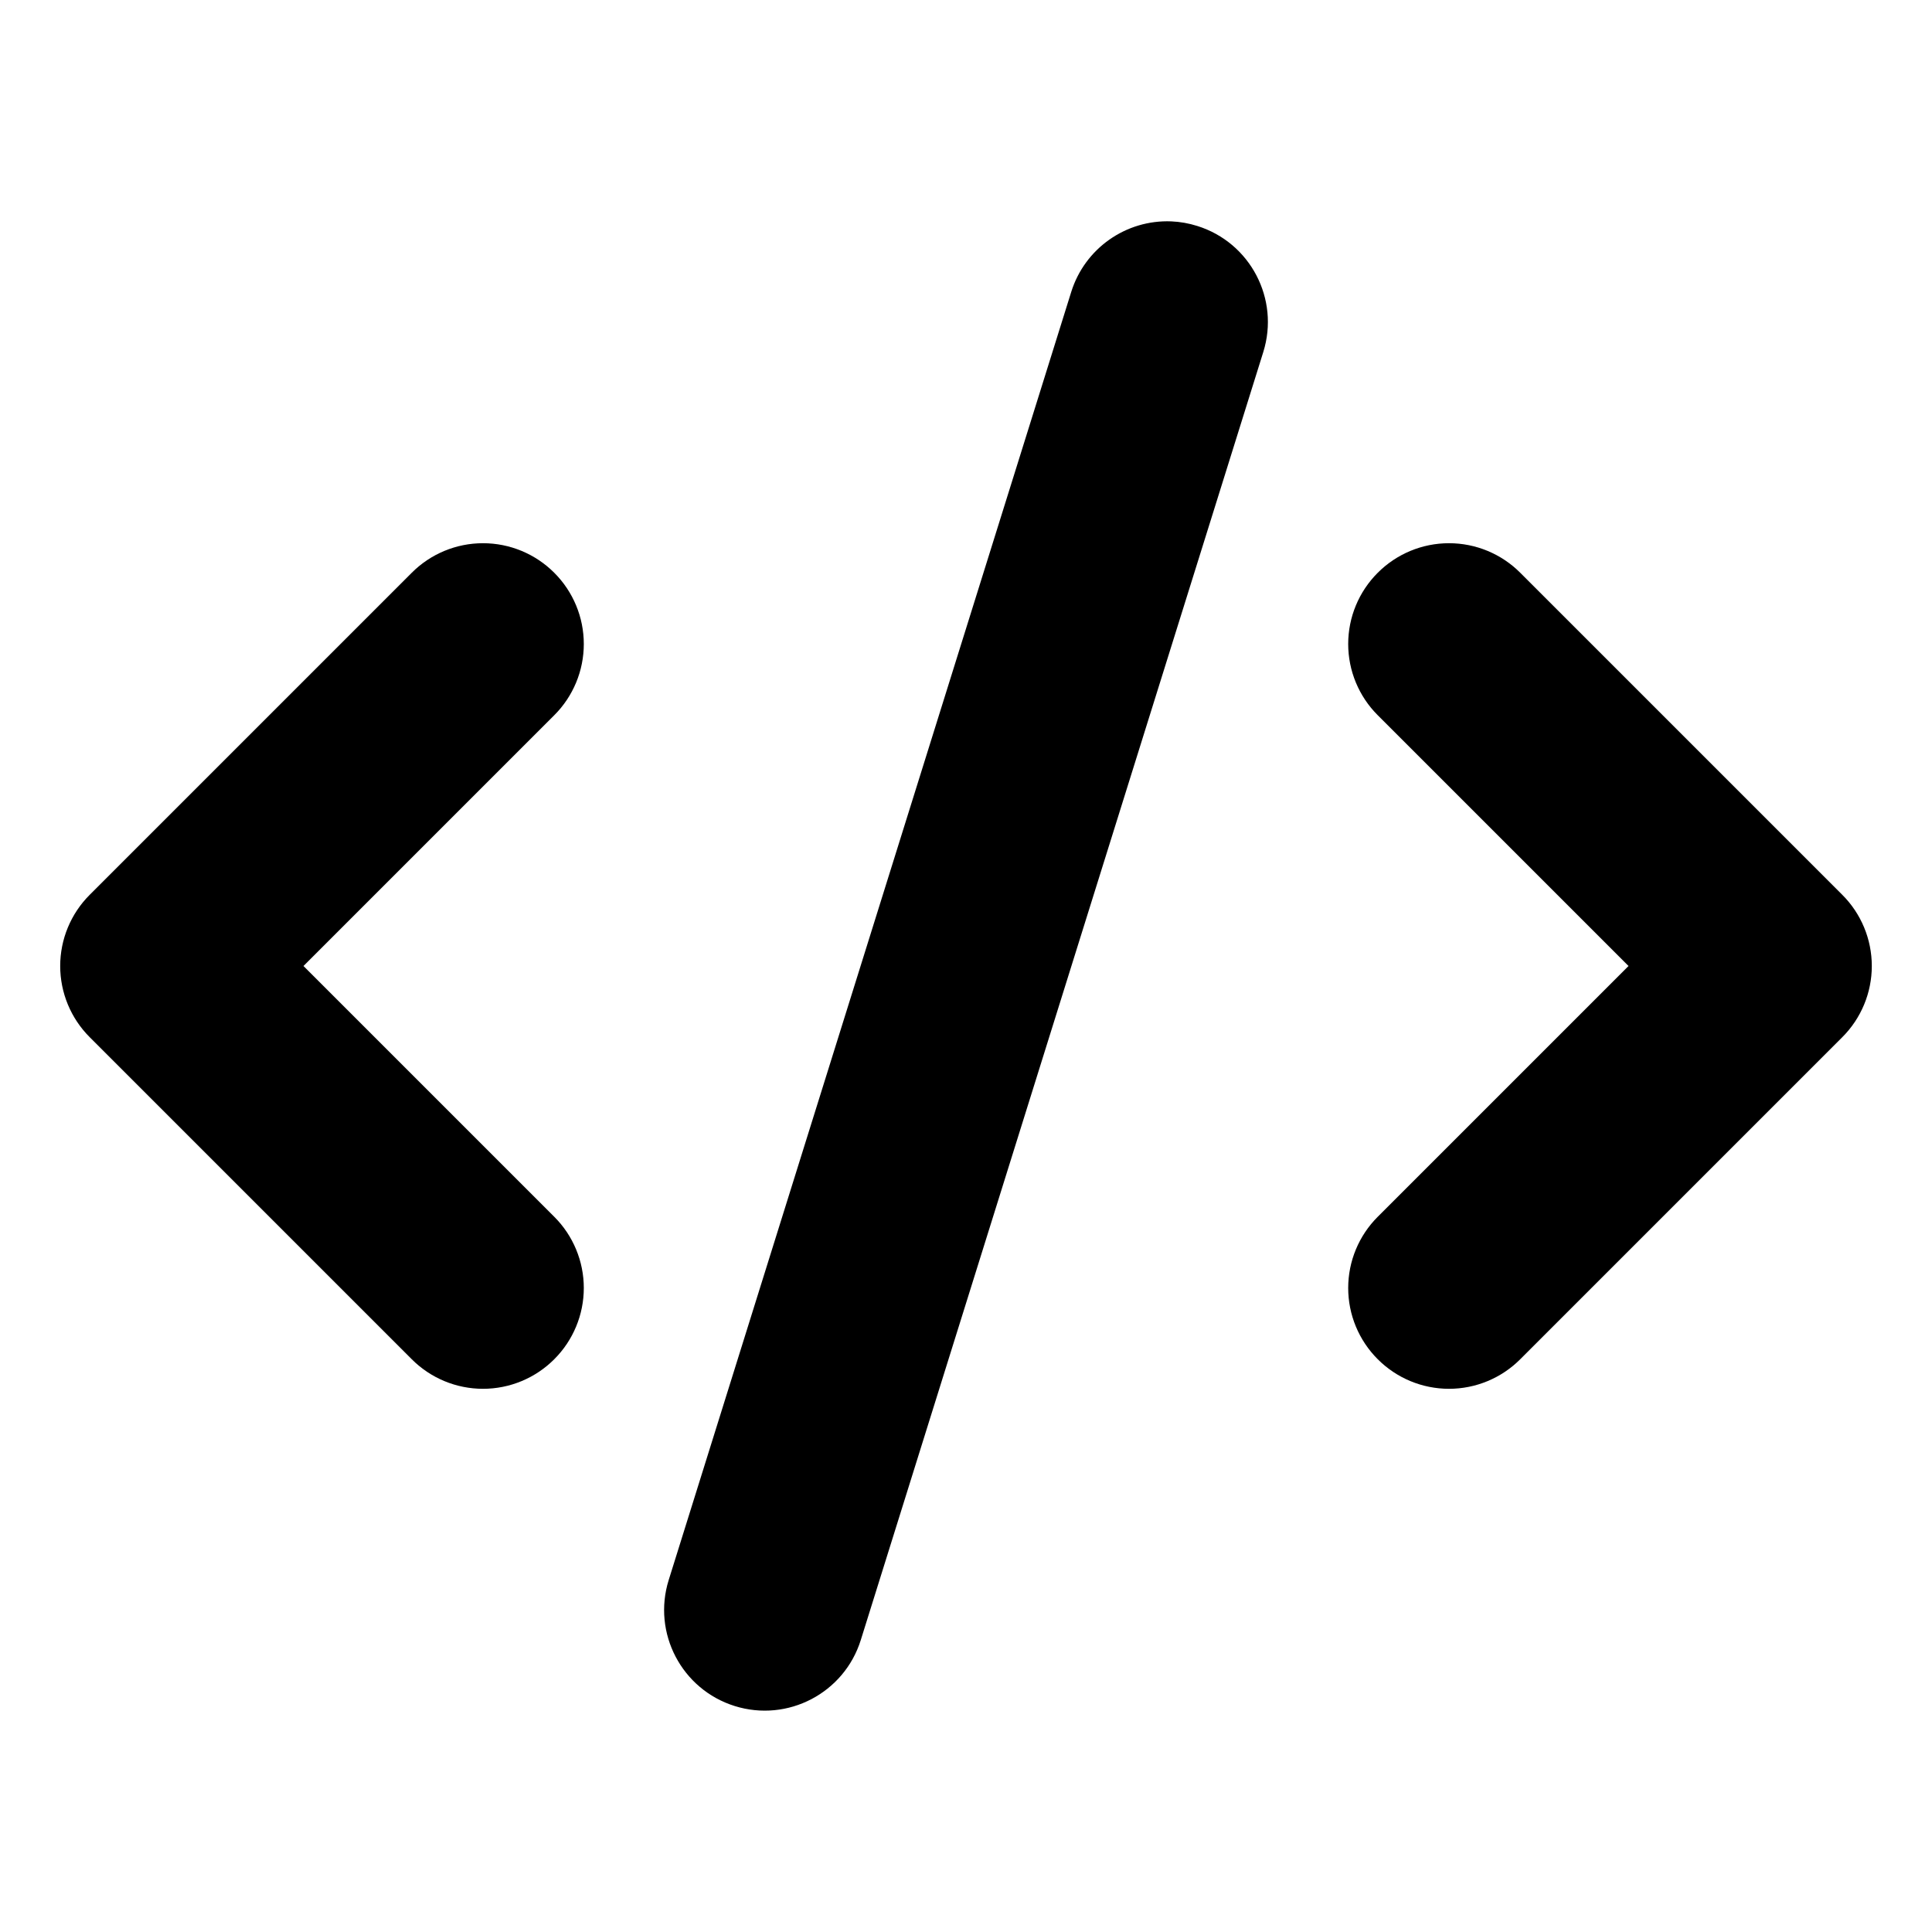
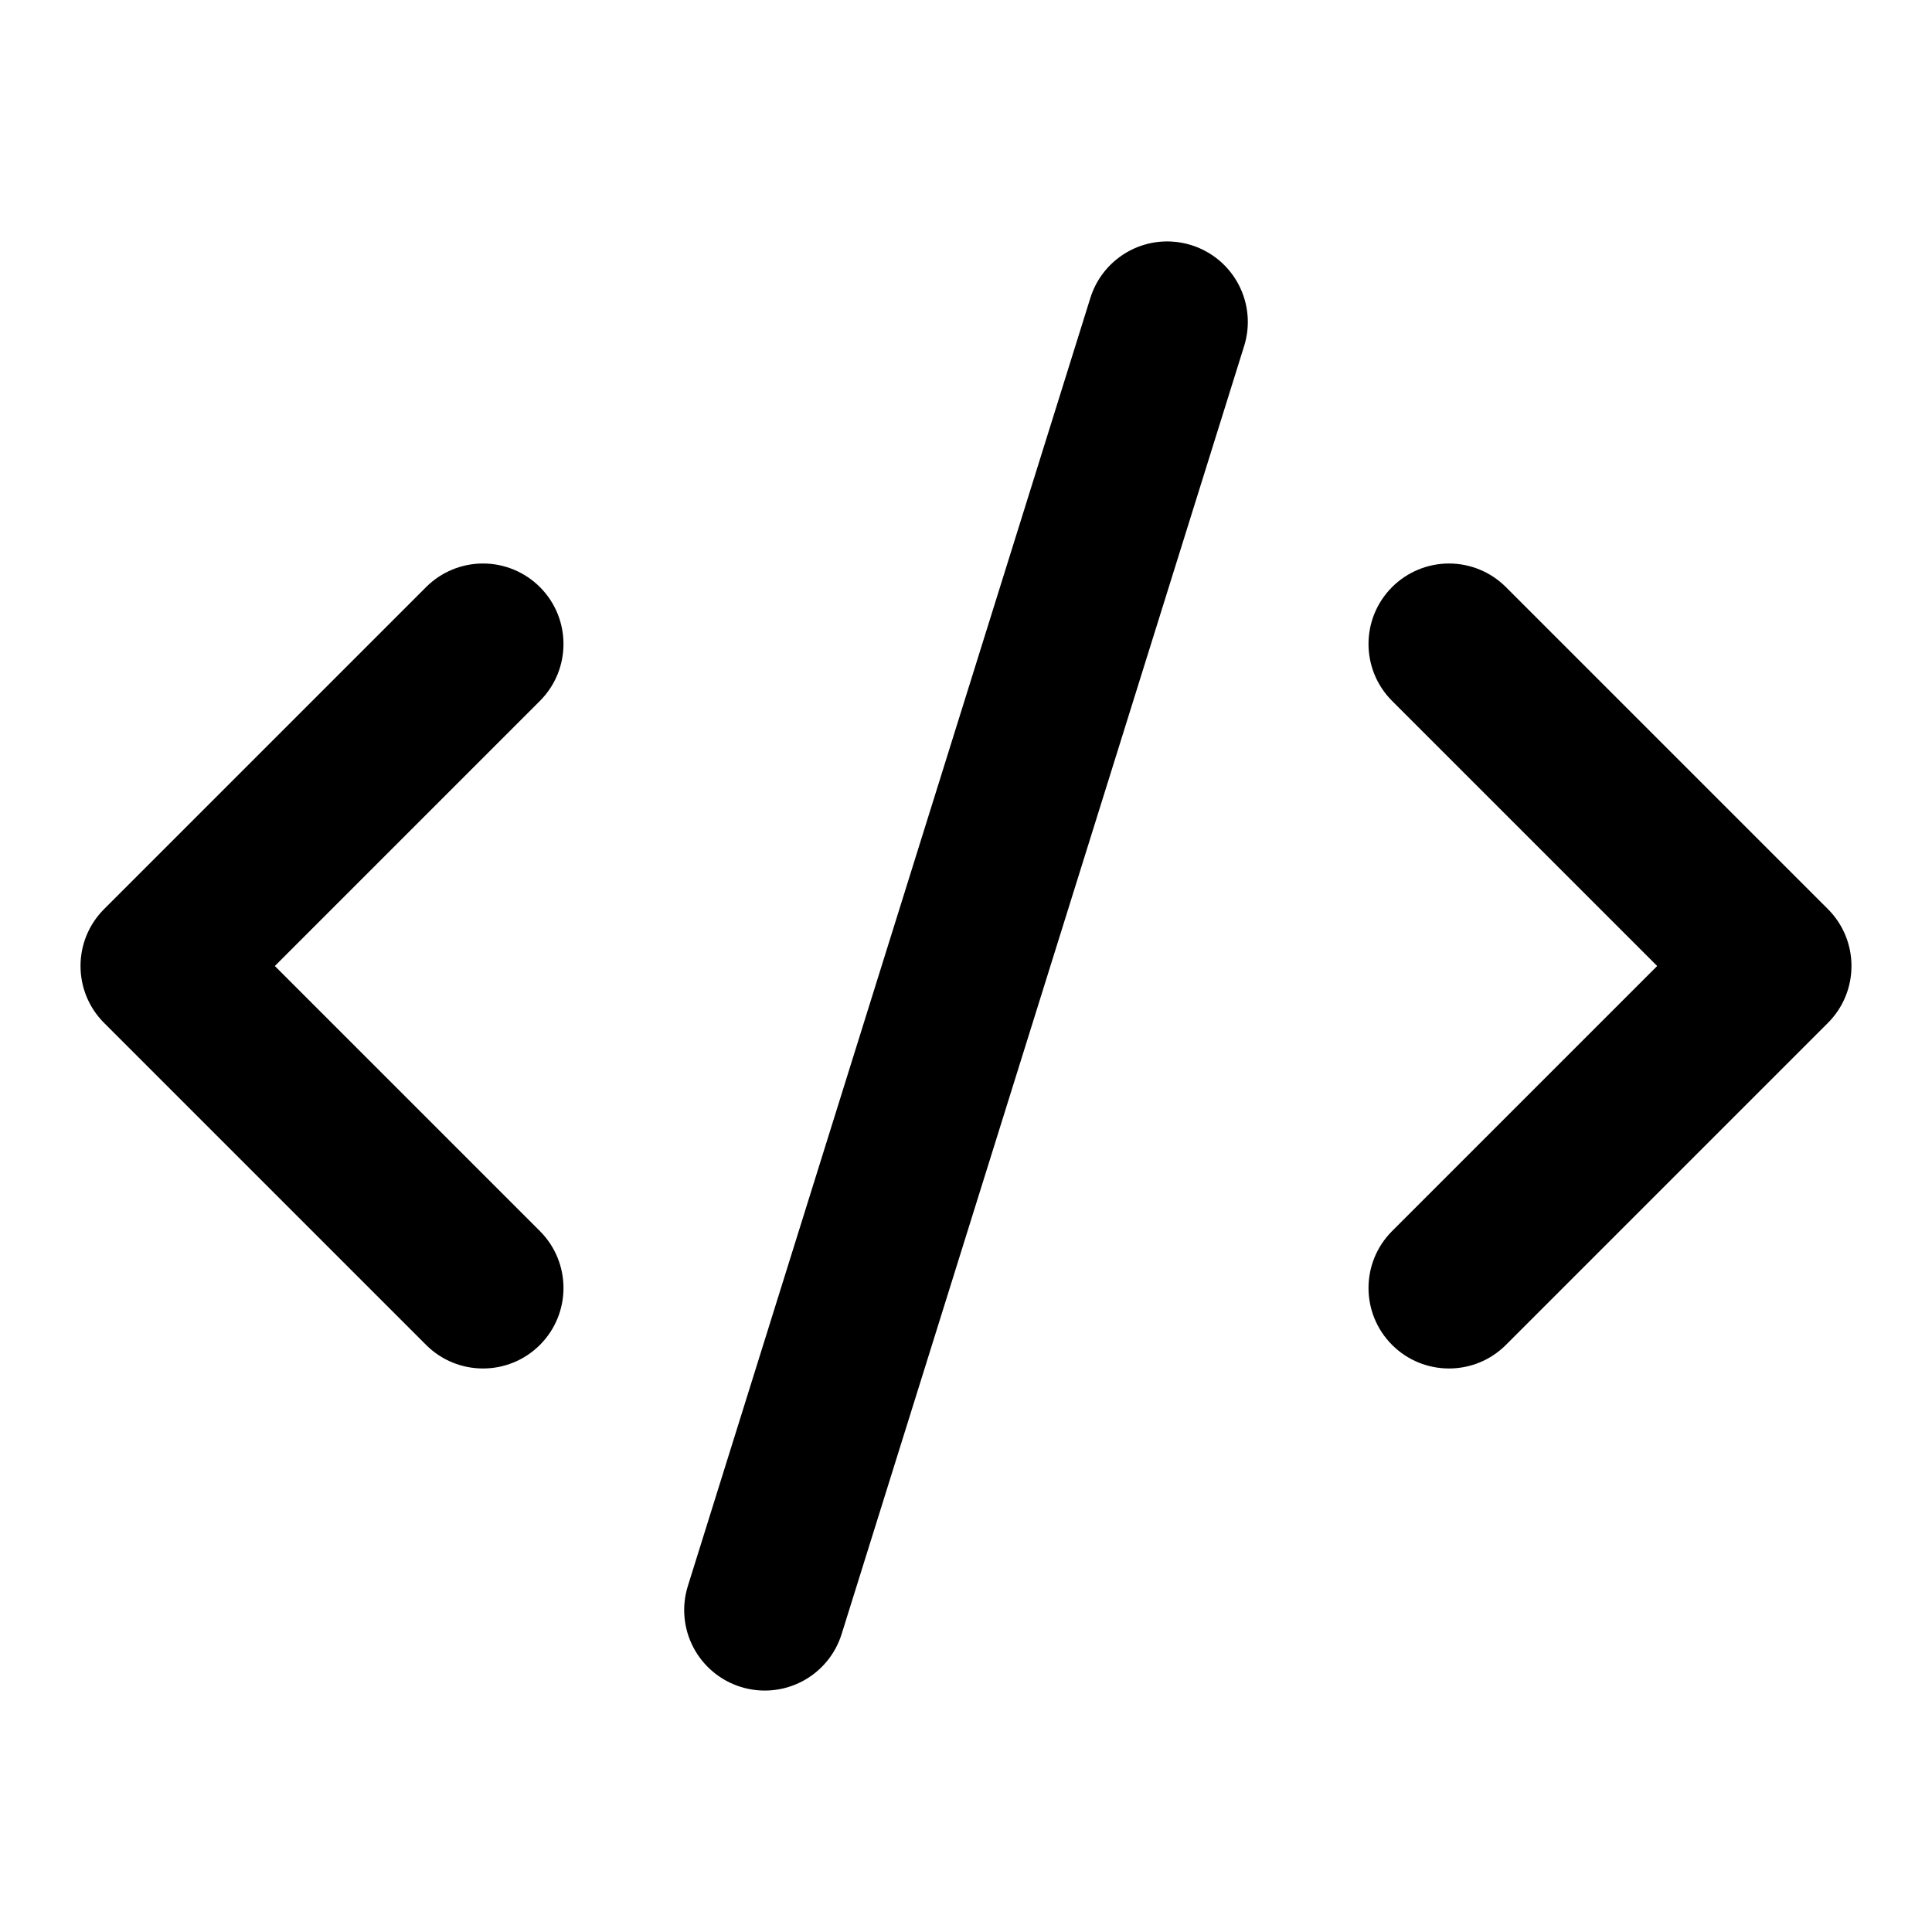
<svg xmlns="http://www.w3.org/2000/svg" class="lucide lucide-code-xml-icon lucide-code-xml" fill="currentColor" version="1.1" viewBox="0 0 24 24">
-   <path d="m14.551 2.75a1.25 1.25 0 00-1.244.877l-5 16a1.25 1.25 0 00.82 1.566 1.25 1.25 0 001.566-.82l5-16a1.25 1.25 0 00-.82-1.566 1.25 1.25 0 00-.322-.057zm-8.551 3.998a1.25 1.25 0 00-.885.367l-4 4a1.25 1.25 0 000 1.77l4 4a1.25 1.25 0 001.77 0 1.25 1.25 0 000-1.77l-3.115-3.115 3.115-3.115a1.25 1.25 0 000-1.77 1.25 1.25 0 00-.885-.367zm12 0a1.25 1.25 0 00-.885.367 1.25 1.25 0 000 1.77l3.115 3.115-3.115 3.115a1.25 1.25 0 000 1.77 1.25 1.25 0 001.77 0l4-4a1.25 1.25 0 000-1.77l-4-4a1.25 1.25 0 00-.885-.367z" />
+   <path d="m14.541 3a1 1 0 00-.996.701l-5 16a1 1 0 00.656 1.254 1 1 0 001.254-.656l5-16a1 1 0 00-.656-1.254 1 1 0 00-.258-.045zm-8.541 4a1 1 0 00-.707.293l-4 4a1 1 0 000 1.414l4 4a1 1 0 001.414 0 1 1 0 000-1.414l-3.293-3.293 3.293-3.293a1 1 0 000-1.414 1 1 0 00-.707-.293zm12 0a1 1 0 00-.707.293 1 1 0 000 1.414l3.293 3.293-3.293 3.293a1 1 0 000 1.414 1 1 0 001.414 0l4-4a1 1 0 000-1.414l-4-4a1 1 0 00-.707-.293z" />
</svg>
